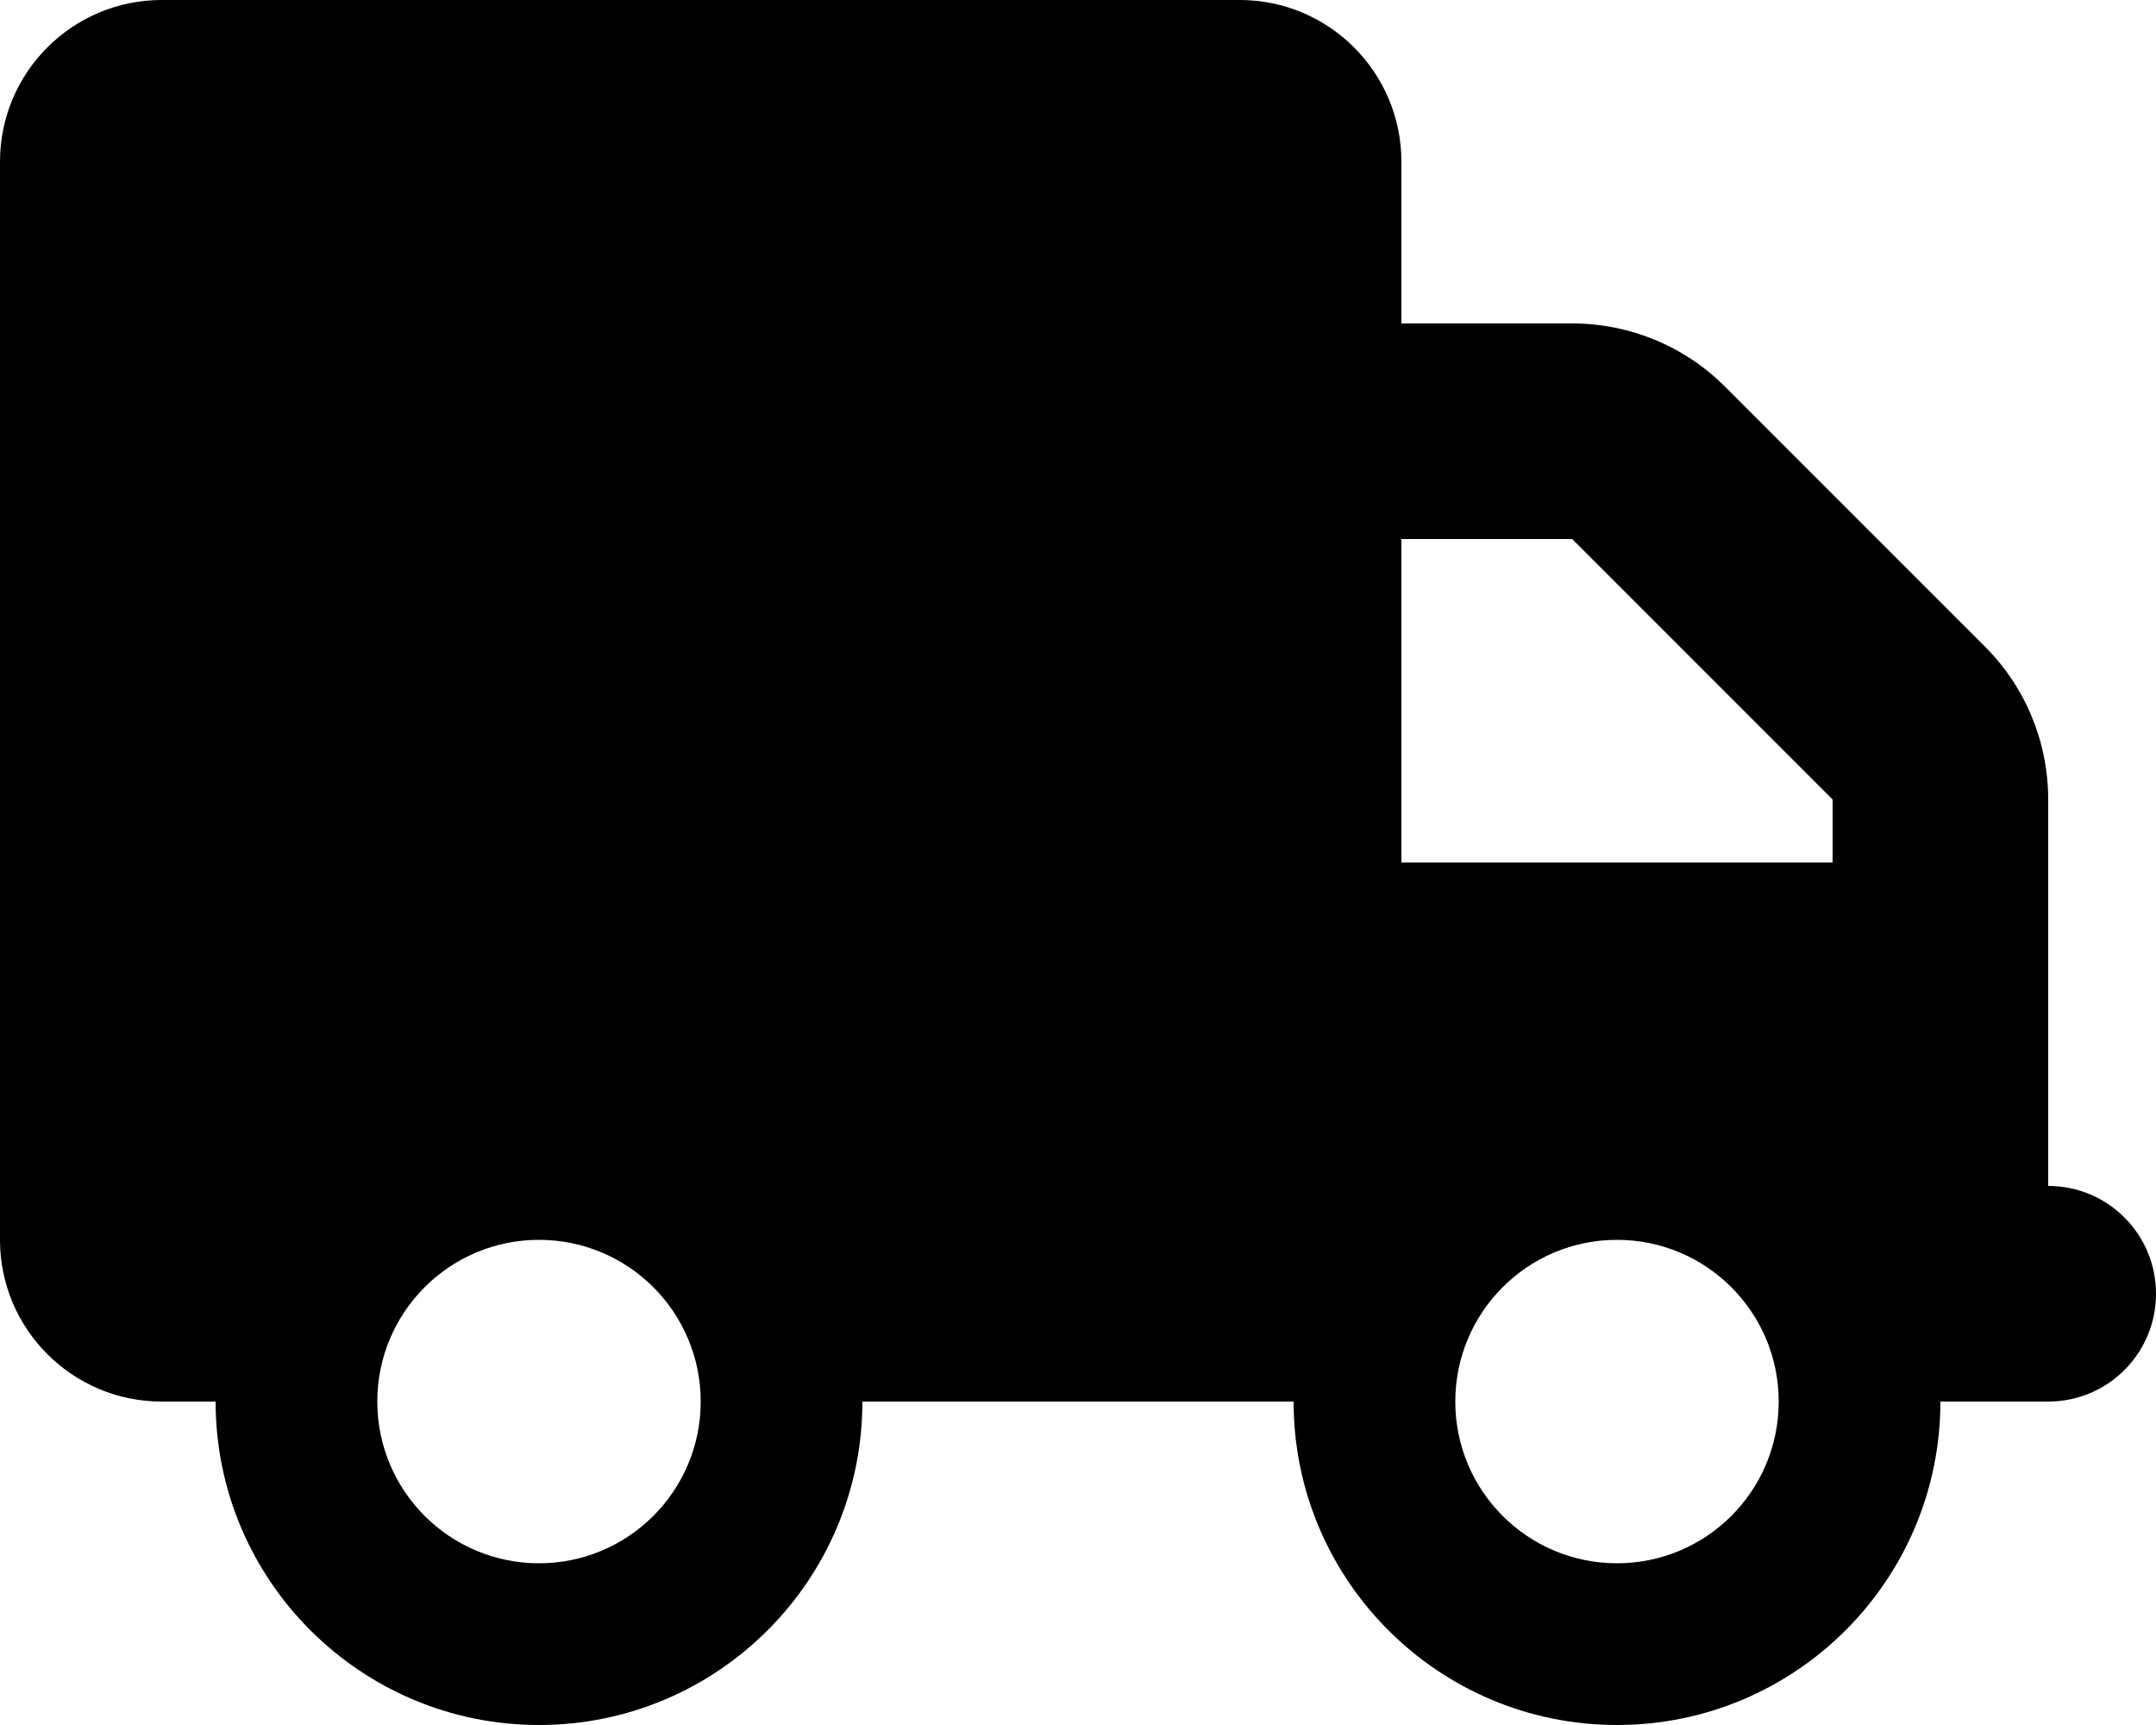
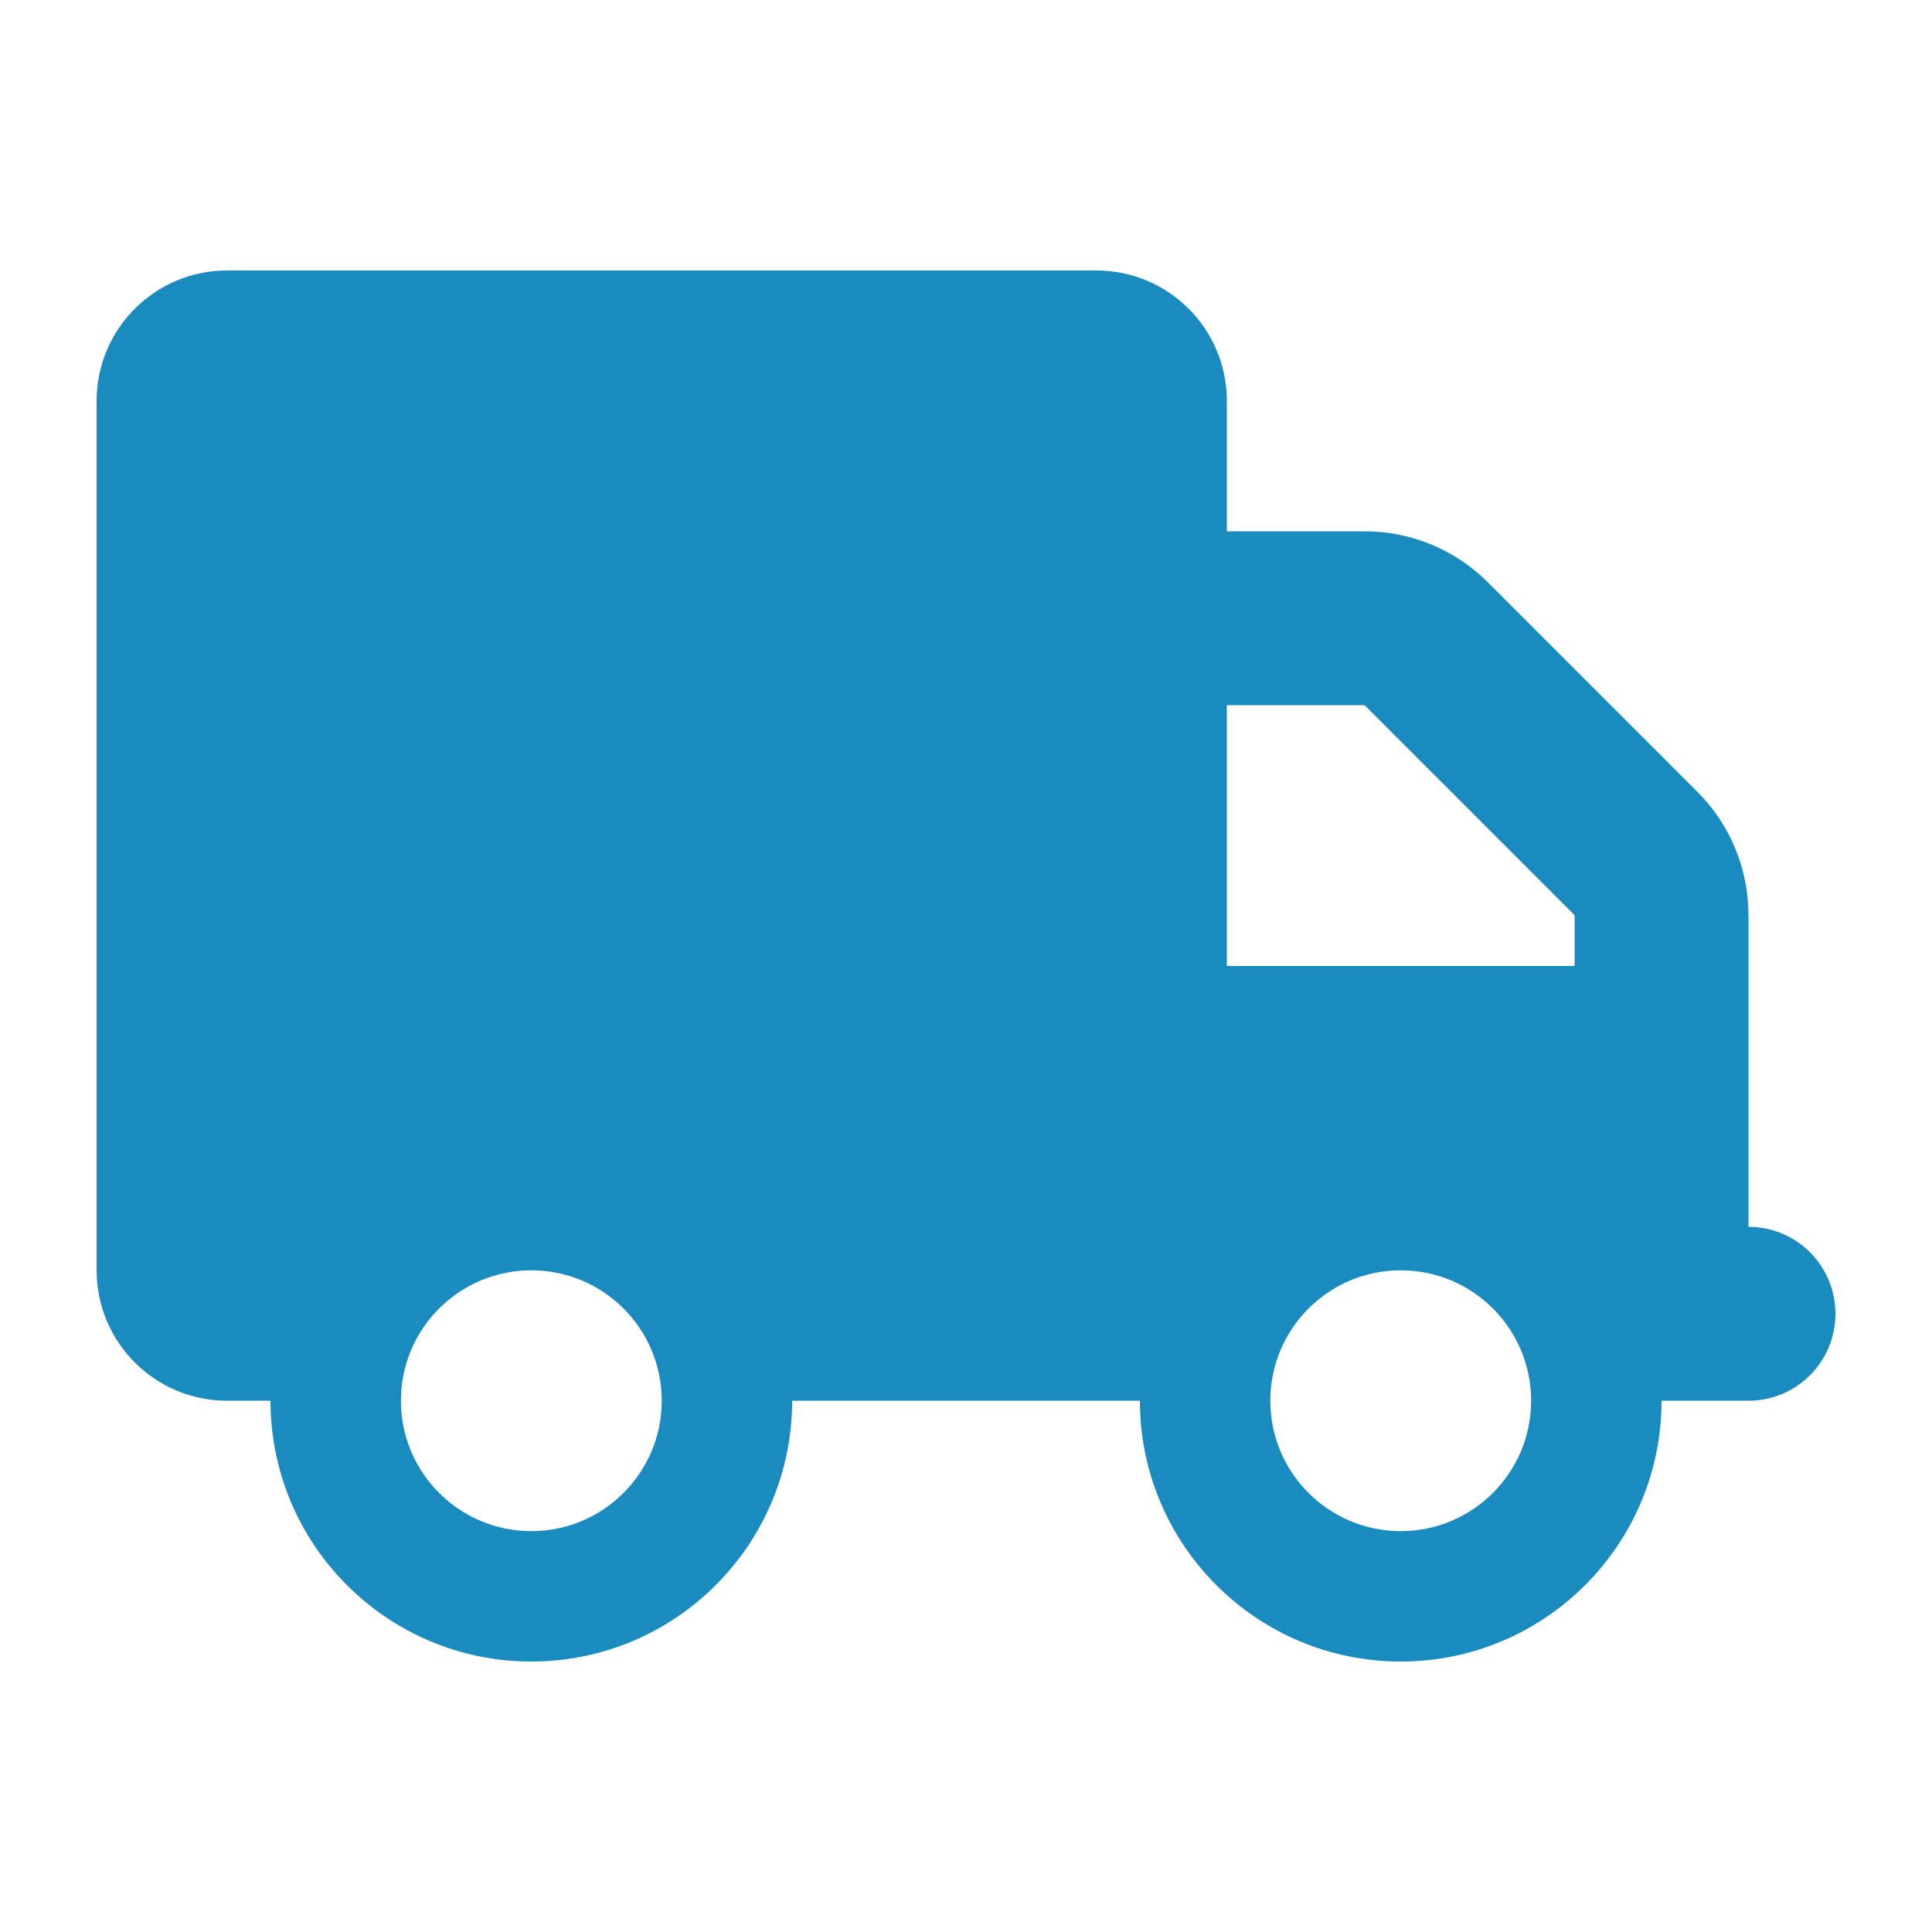
- <svg xmlns="http://www.w3.org/2000/svg" viewBox="0 0 640 512">
+ <svg xmlns="http://www.w3.org/2000/svg" fill="#1a8bbf" data-vbm-paleta="categorias" viewBox="-35.56 -99.56 711.11 711.11">
  <path d="M48 0C21.5 0 0 21.5 0 48L0 368c0 26.5 21.5 48 48 48l16 0c0 53 43 96 96 96s96-43 96-96l128 0c0 53 43 96 96 96s96-43 96-96l32 0c17.7 0 32-14.3 32-32s-14.3-32-32-32l0-64 0-32 0-18.7c0-17-6.7-33.3-18.7-45.3L512 114.7c-12-12-28.3-18.7-45.3-18.7L416 96l0-48c0-26.5-21.5-48-48-48L48 0zM416 160l50.7 0L544 237.3l0 18.7-128 0 0-96zM112 416a48 48 0 1 1 96 0 48 48 0 1 1 -96 0zm368-48a48 48 0 1 1 0 96 48 48 0 1 1 0-96z" />
</svg>
